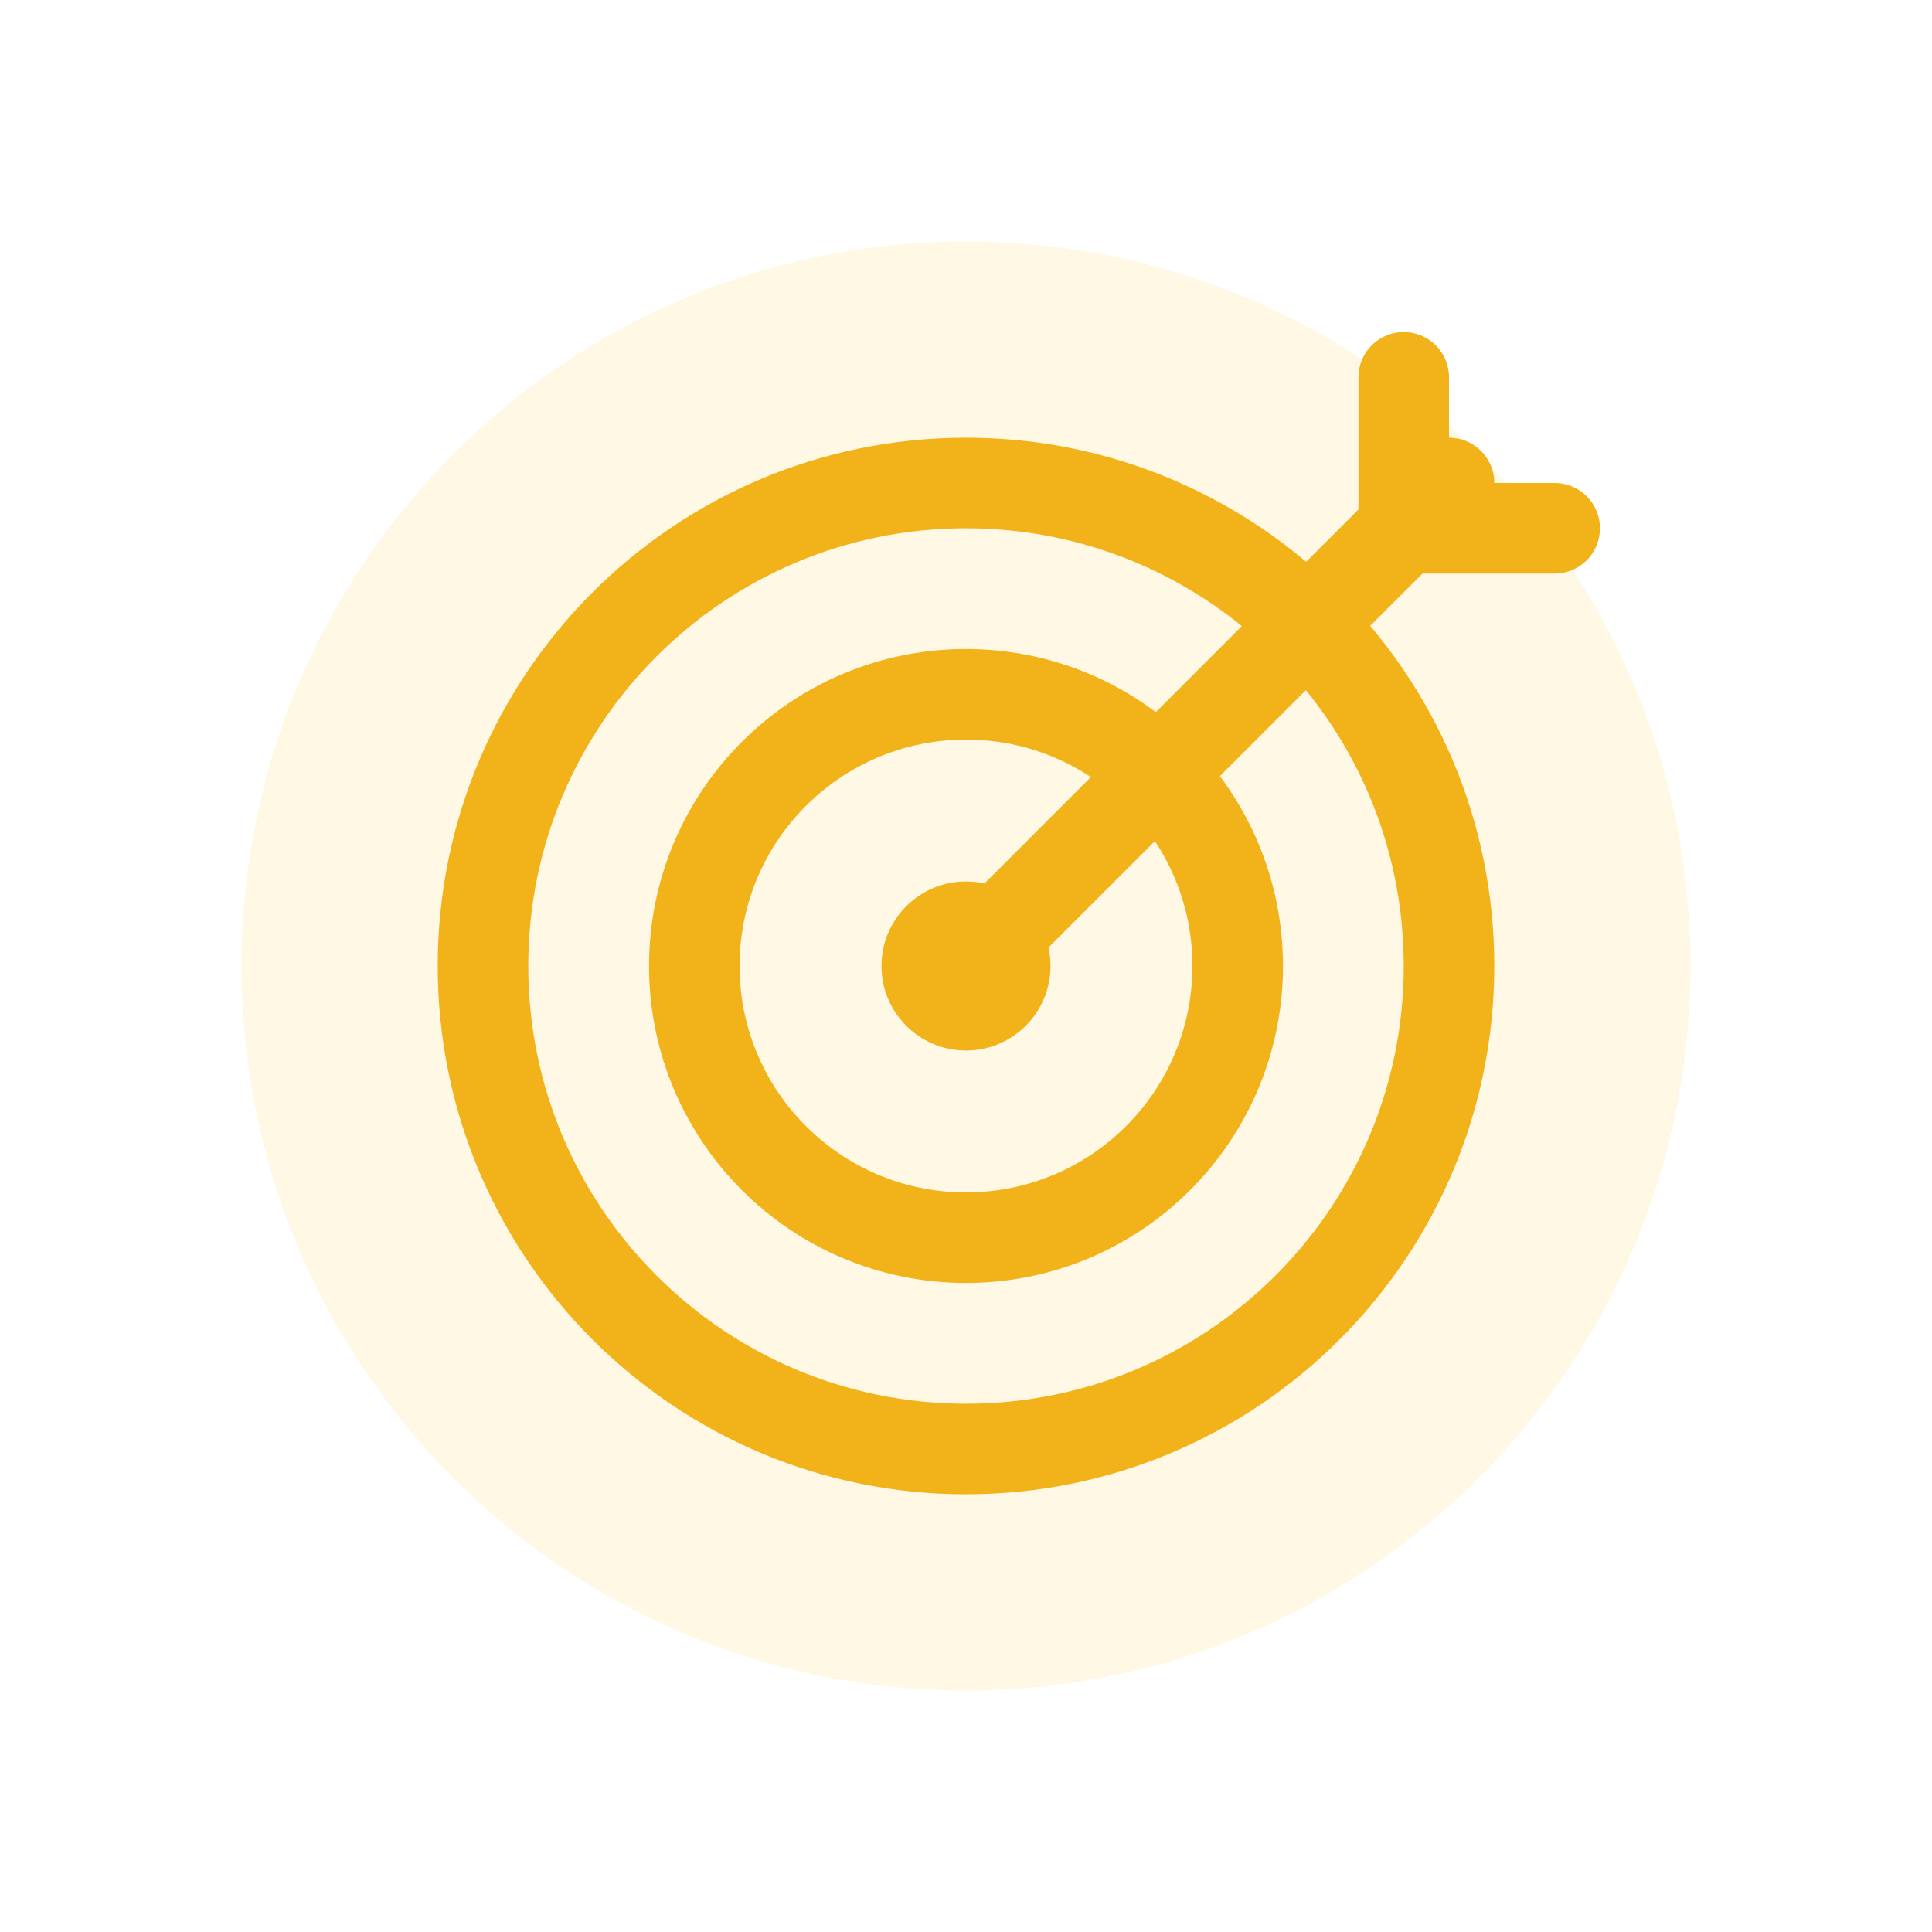
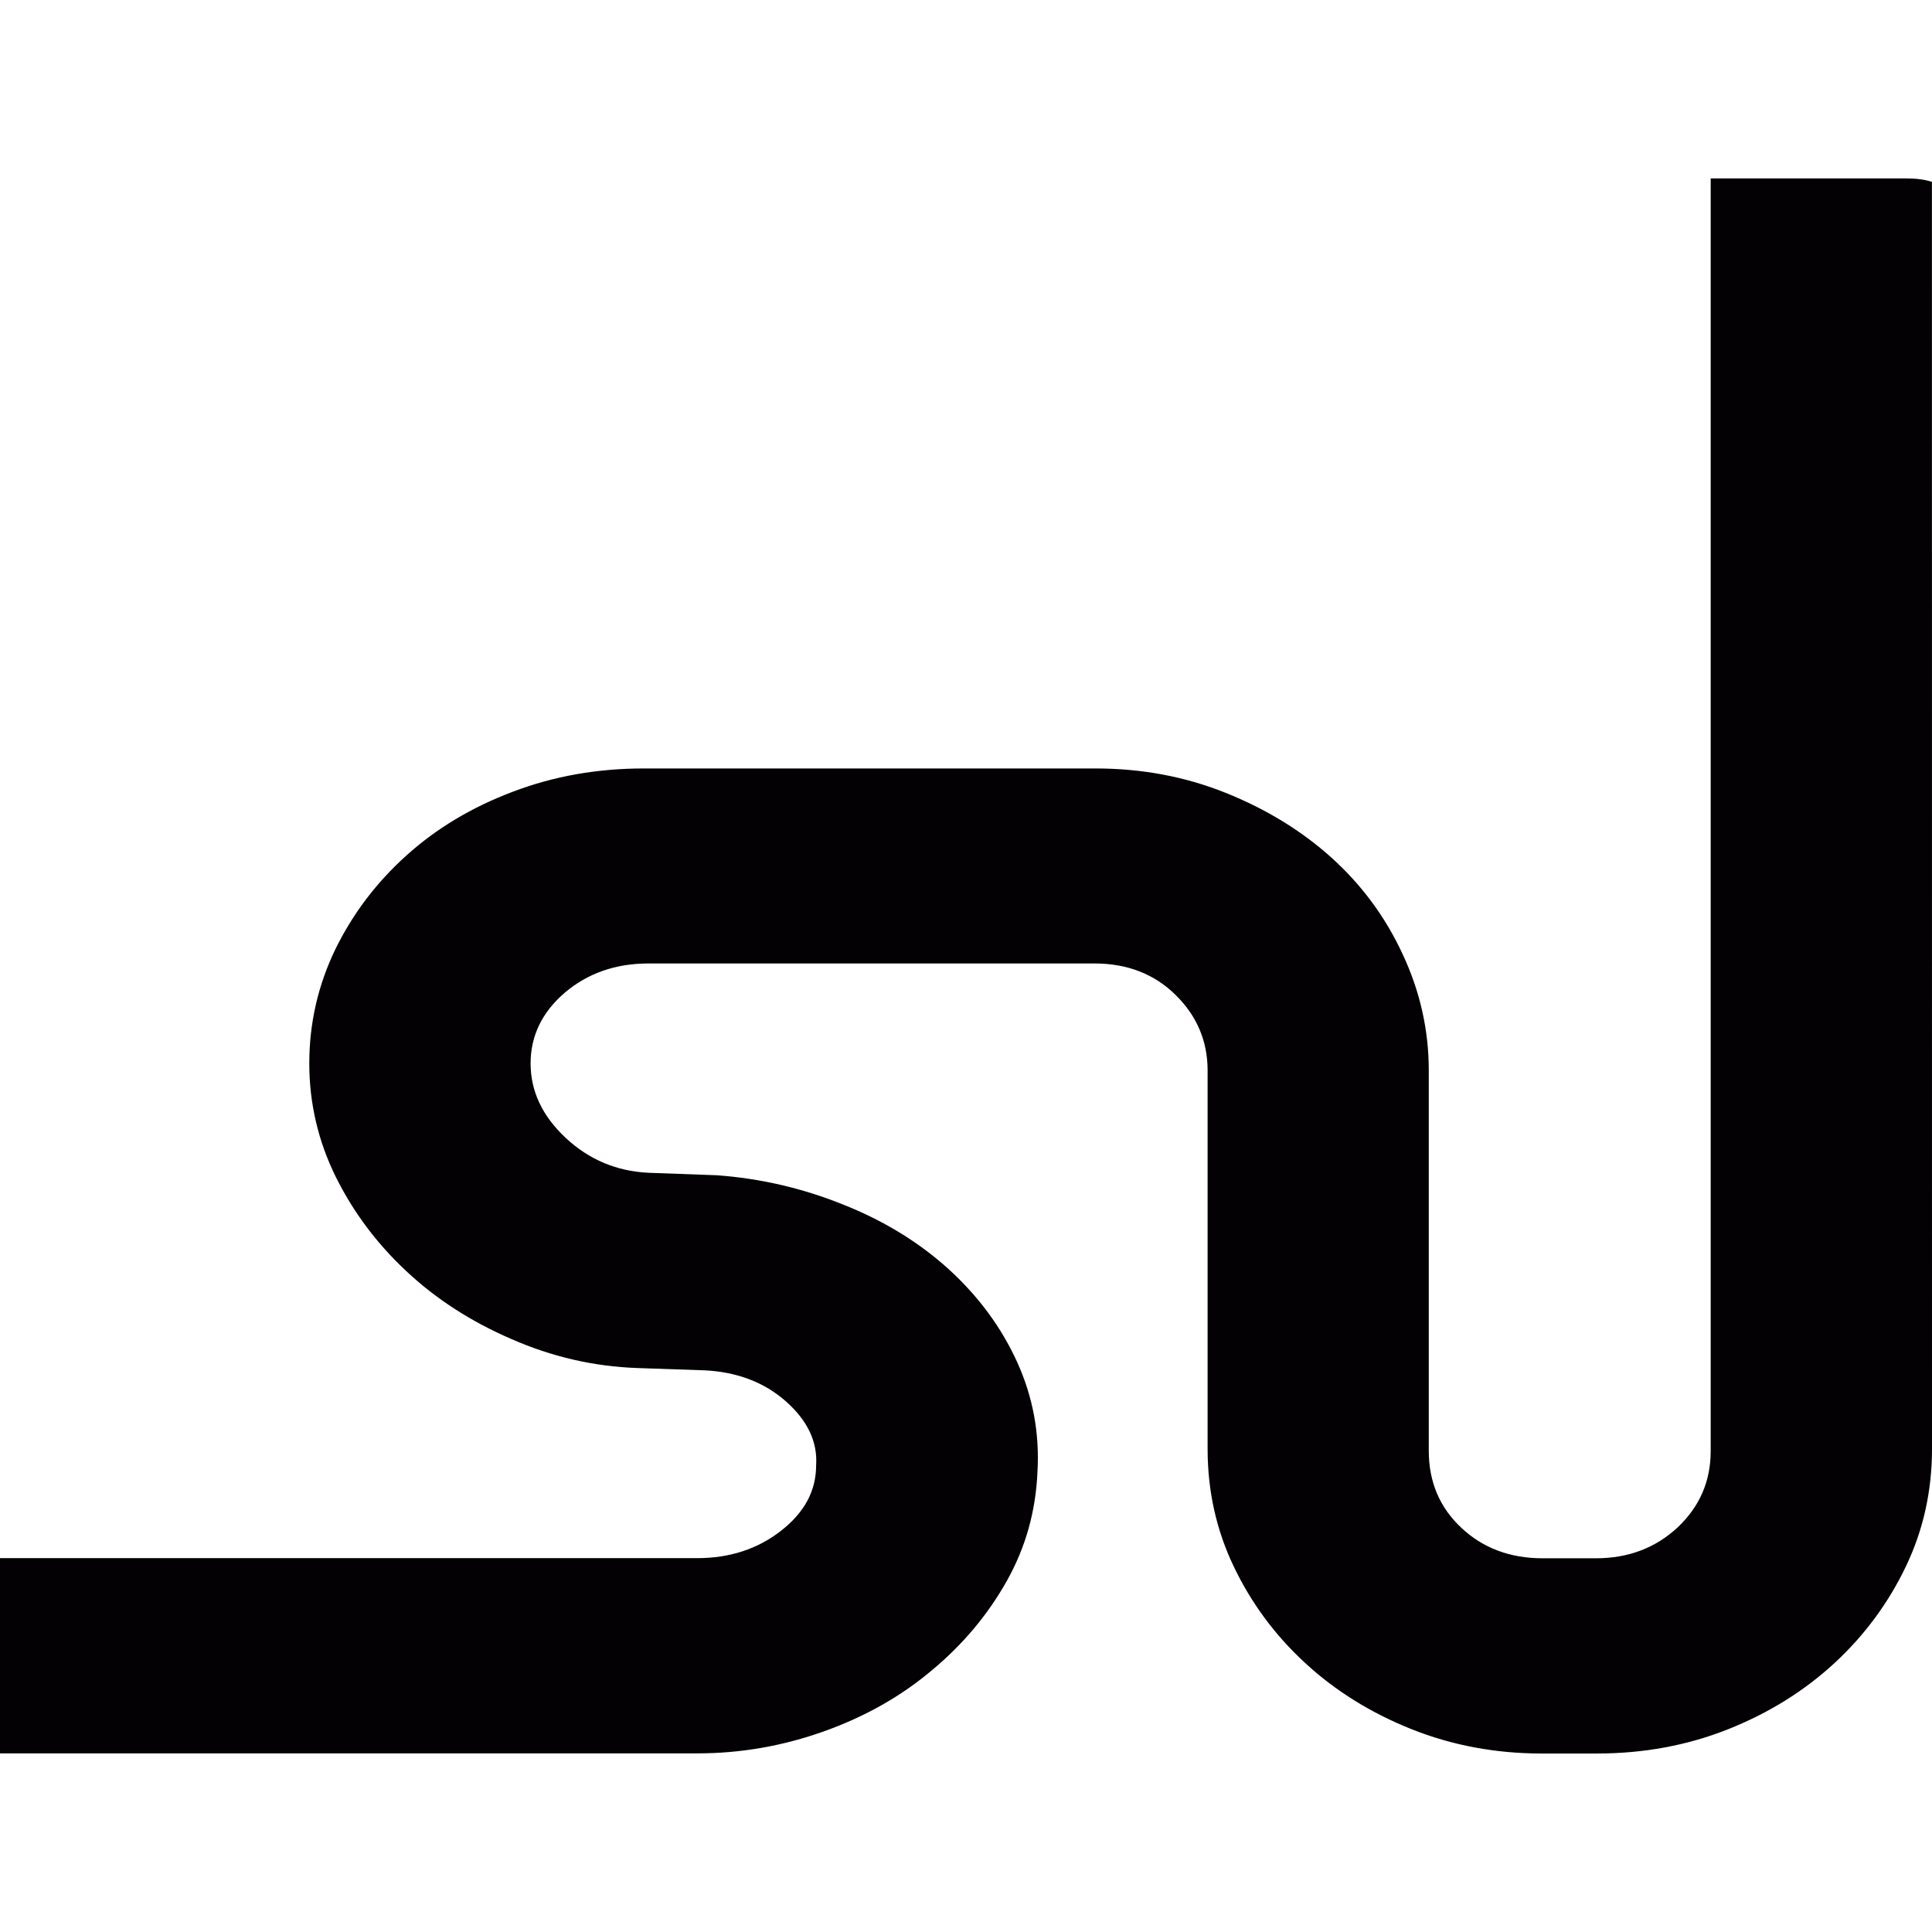
- <svg xmlns="http://www.w3.org/2000/svg" width="64" height="64" viewBox="0 0 64 64" role="img" aria-label="target">
-   <circle cx="32" cy="32" r="24" fill="#FFF7DF" opacity="0.85" />
-   <g stroke="#F2B21A" stroke-linecap="round" stroke-linejoin="round" fill="none" stroke-width="3">
-     <circle cx="32" cy="32" r="16" />
-     <circle cx="32" cy="32" r="9" />
-     <circle cx="32" cy="32" r="2.8" fill="#F2B21A" stroke="none" />
-     <path d="M43.5 20.5l4.5-4.5M46.5 17.5h5M46.5 17.5v-5M32 32l11.5-11.5" />
+ <svg xmlns="http://www.w3.org/2000/svg" height="800px" width="800px" version="1.1" id="Capa_1" viewBox="0 0 26.748 26.748" xml:space="preserve">
+   <g>
+     <path style="fill:#030104;" d="M26.748,20.059c0,0.583-0.121,1.127-0.363,1.631c-0.242,0.505-0.571,0.95-0.986,1.334   c-0.417,0.385-0.906,0.69-1.469,0.915c-0.565,0.225-1.171,0.338-1.825,0.338h-0.759c-0.641,0-1.243-0.113-1.806-0.338   s-1.053-0.53-1.47-0.915c-0.418-0.384-0.746-0.829-0.988-1.334c-0.242-0.504-0.363-1.048-0.363-1.631V14.82   c0-0.404-0.147-0.753-0.441-1.043c-0.293-0.291-0.671-0.438-1.123-0.438H8.978c-0.455,0-0.841,0.135-1.158,0.404   c-0.314,0.269-0.474,0.597-0.474,0.979c0,0.385,0.161,0.727,0.484,1.03c0.323,0.303,0.709,0.465,1.155,0.485l0.937,0.034   c0.601,0.043,1.184,0.178,1.747,0.404c0.565,0.224,1.052,0.522,1.465,0.896c0.409,0.373,0.727,0.801,0.947,1.284   s0.314,0.993,0.282,1.531c-0.024,0.538-0.164,1.038-0.422,1.498c-0.259,0.462-0.601,0.875-1.034,1.236   c-0.428,0.363-0.929,0.646-1.497,0.849s-1.153,0.306-1.757,0.306H0v-2.703h9.653c0.448,0,0.837-0.126,1.16-0.379   c0.325-0.253,0.486-0.554,0.486-0.905c0.022-0.325-0.118-0.621-0.419-0.887c-0.299-0.264-0.677-0.407-1.123-0.429L8.823,18.94   c-0.603-0.021-1.184-0.156-1.744-0.402c-0.562-0.243-1.047-0.557-1.453-0.939c-0.409-0.381-0.734-0.816-0.978-1.307   c-0.241-0.489-0.366-1.014-0.366-1.569c0-0.56,0.122-1.086,0.361-1.581c0.242-0.494,0.571-0.928,0.988-1.302   c0.414-0.373,0.904-0.666,1.472-0.88c0.568-0.216,1.172-0.321,1.812-0.321h6.251c0.641,0,1.24,0.112,1.804,0.338   c0.562,0.226,1.049,0.524,1.464,0.897c0.414,0.374,0.745,0.817,0.984,1.334c0.243,0.517,0.363,1.055,0.363,1.612v5.265   c0,0.431,0.151,0.787,0.452,1.068c0.299,0.281,0.677,0.421,1.123,0.421h0.737c0.45,0,0.826-0.142,1.134-0.428   c0.304-0.288,0.457-0.638,0.457-1.056V2.47h2.703c0.137,0,0.258,0.014,0.36,0.048L26.748,20.059L26.748,20.059z" />
  </g>
</svg>
